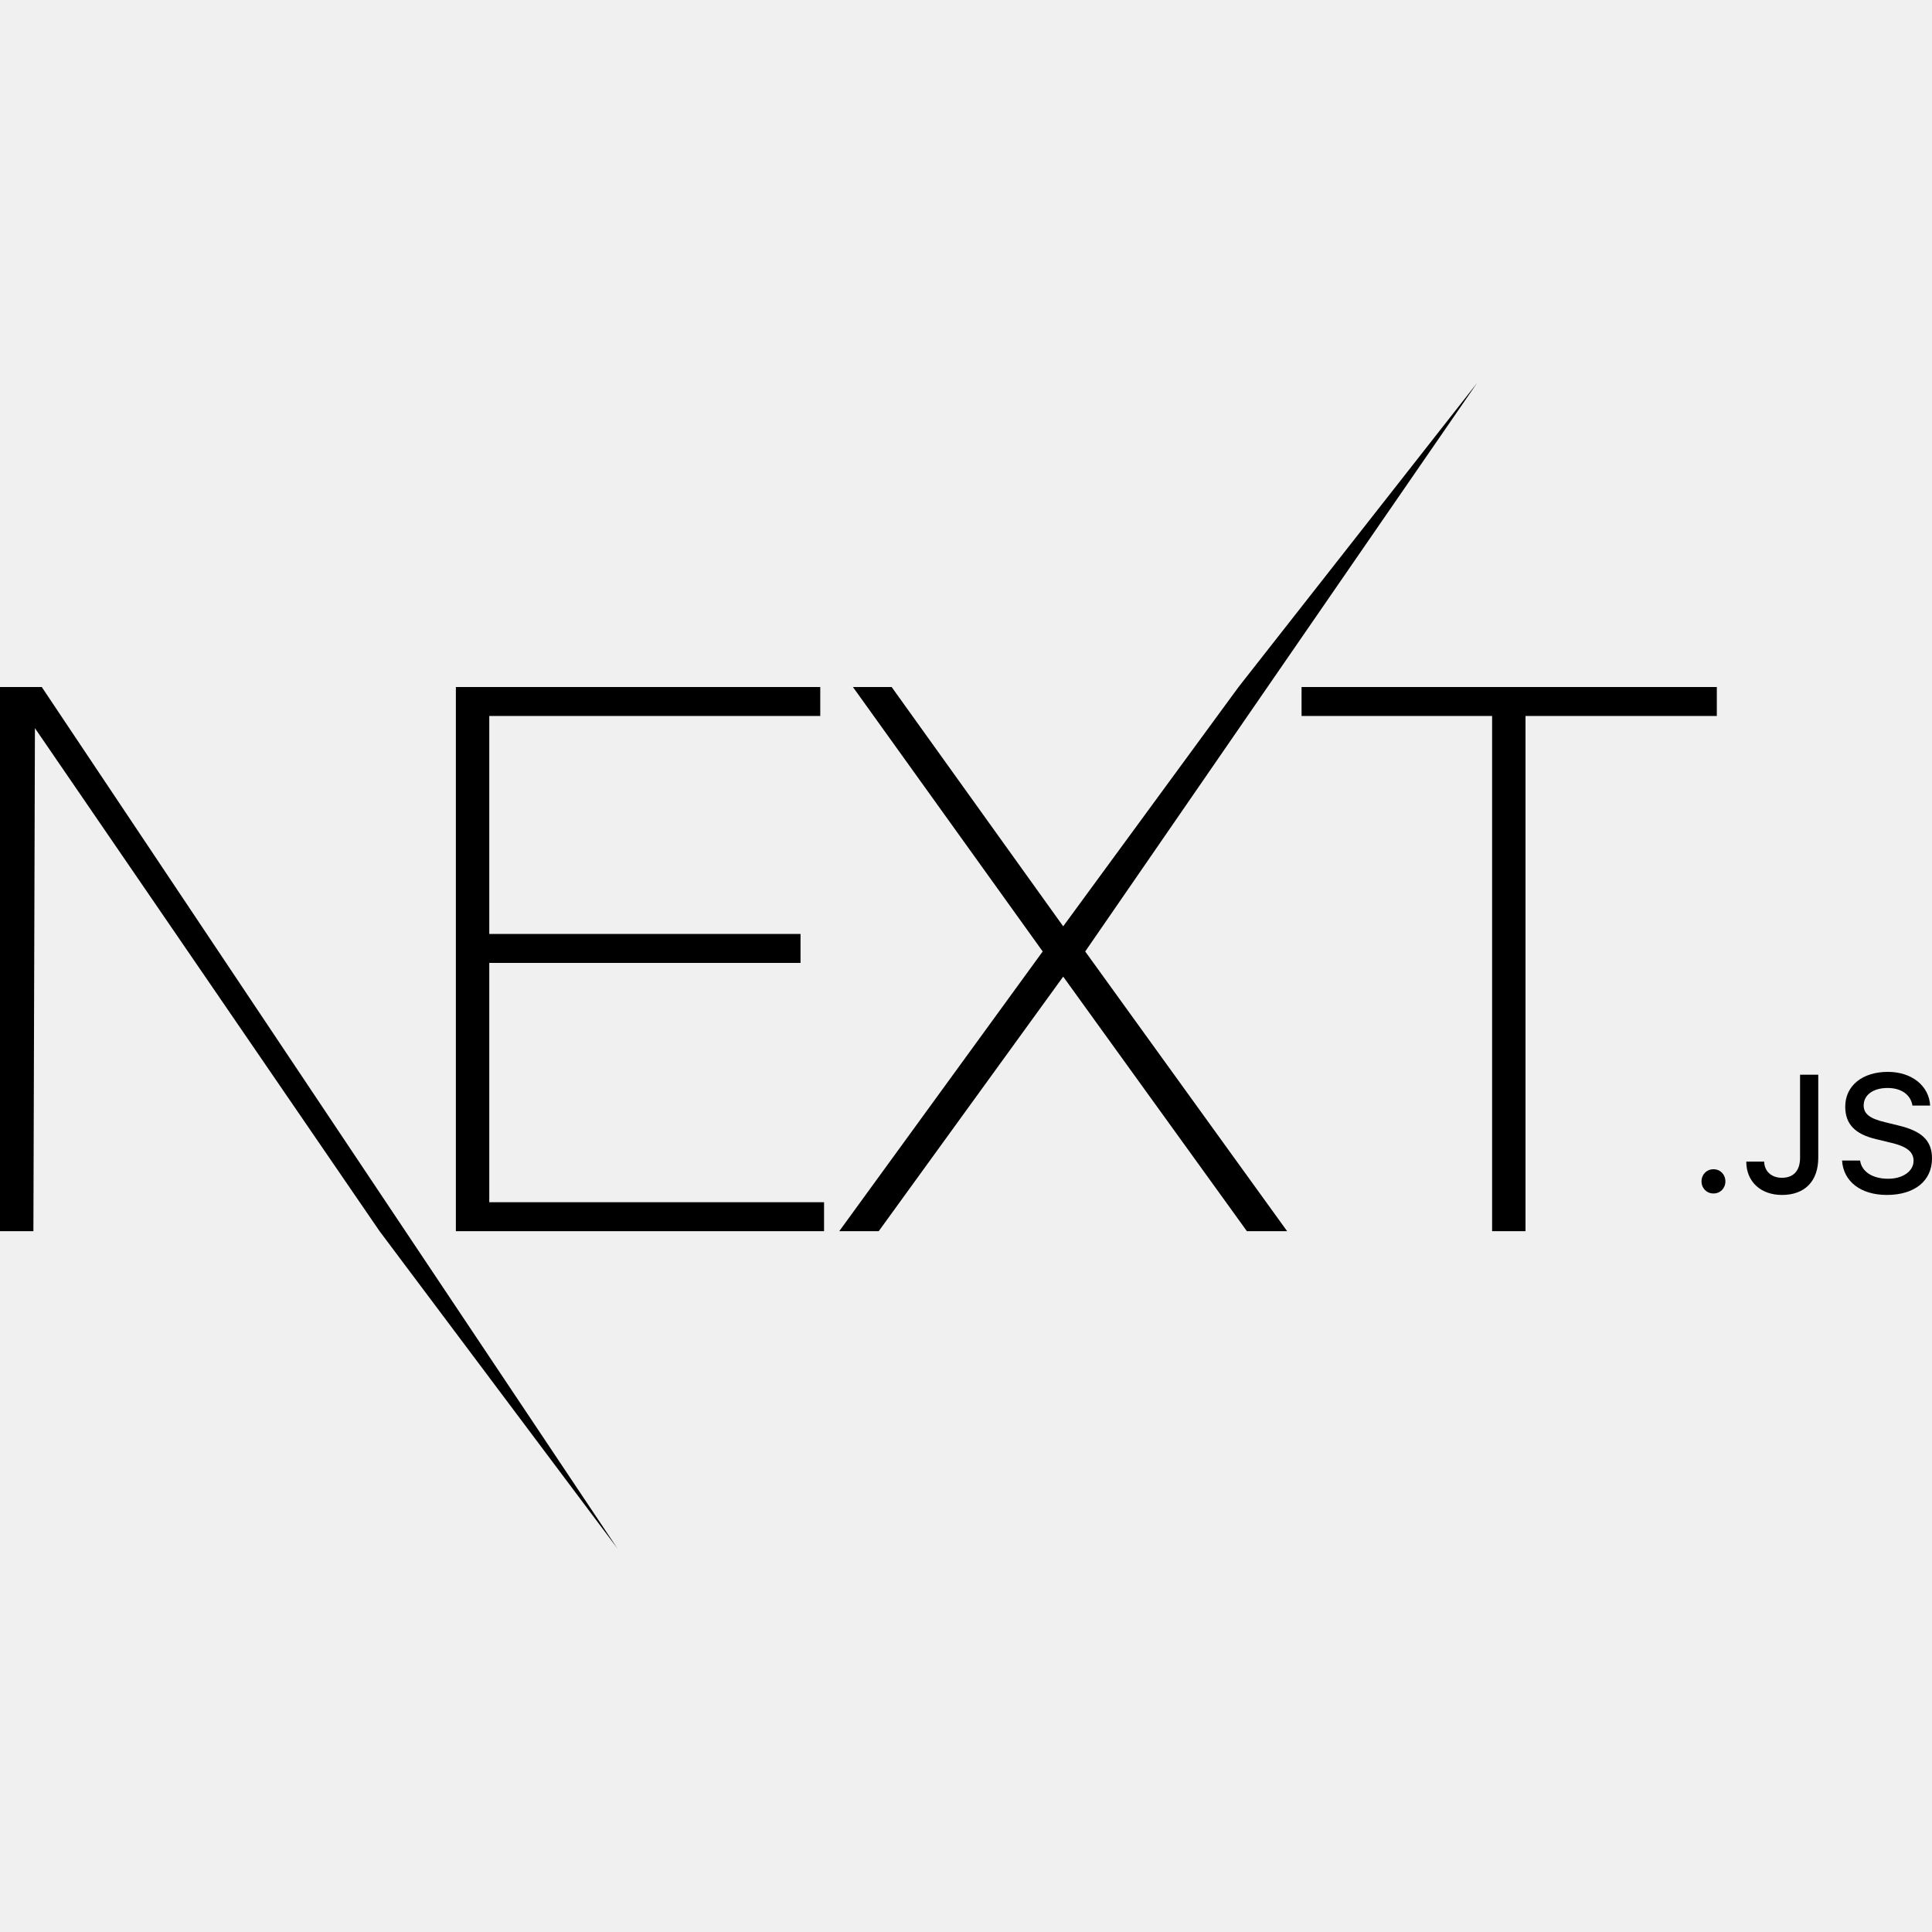
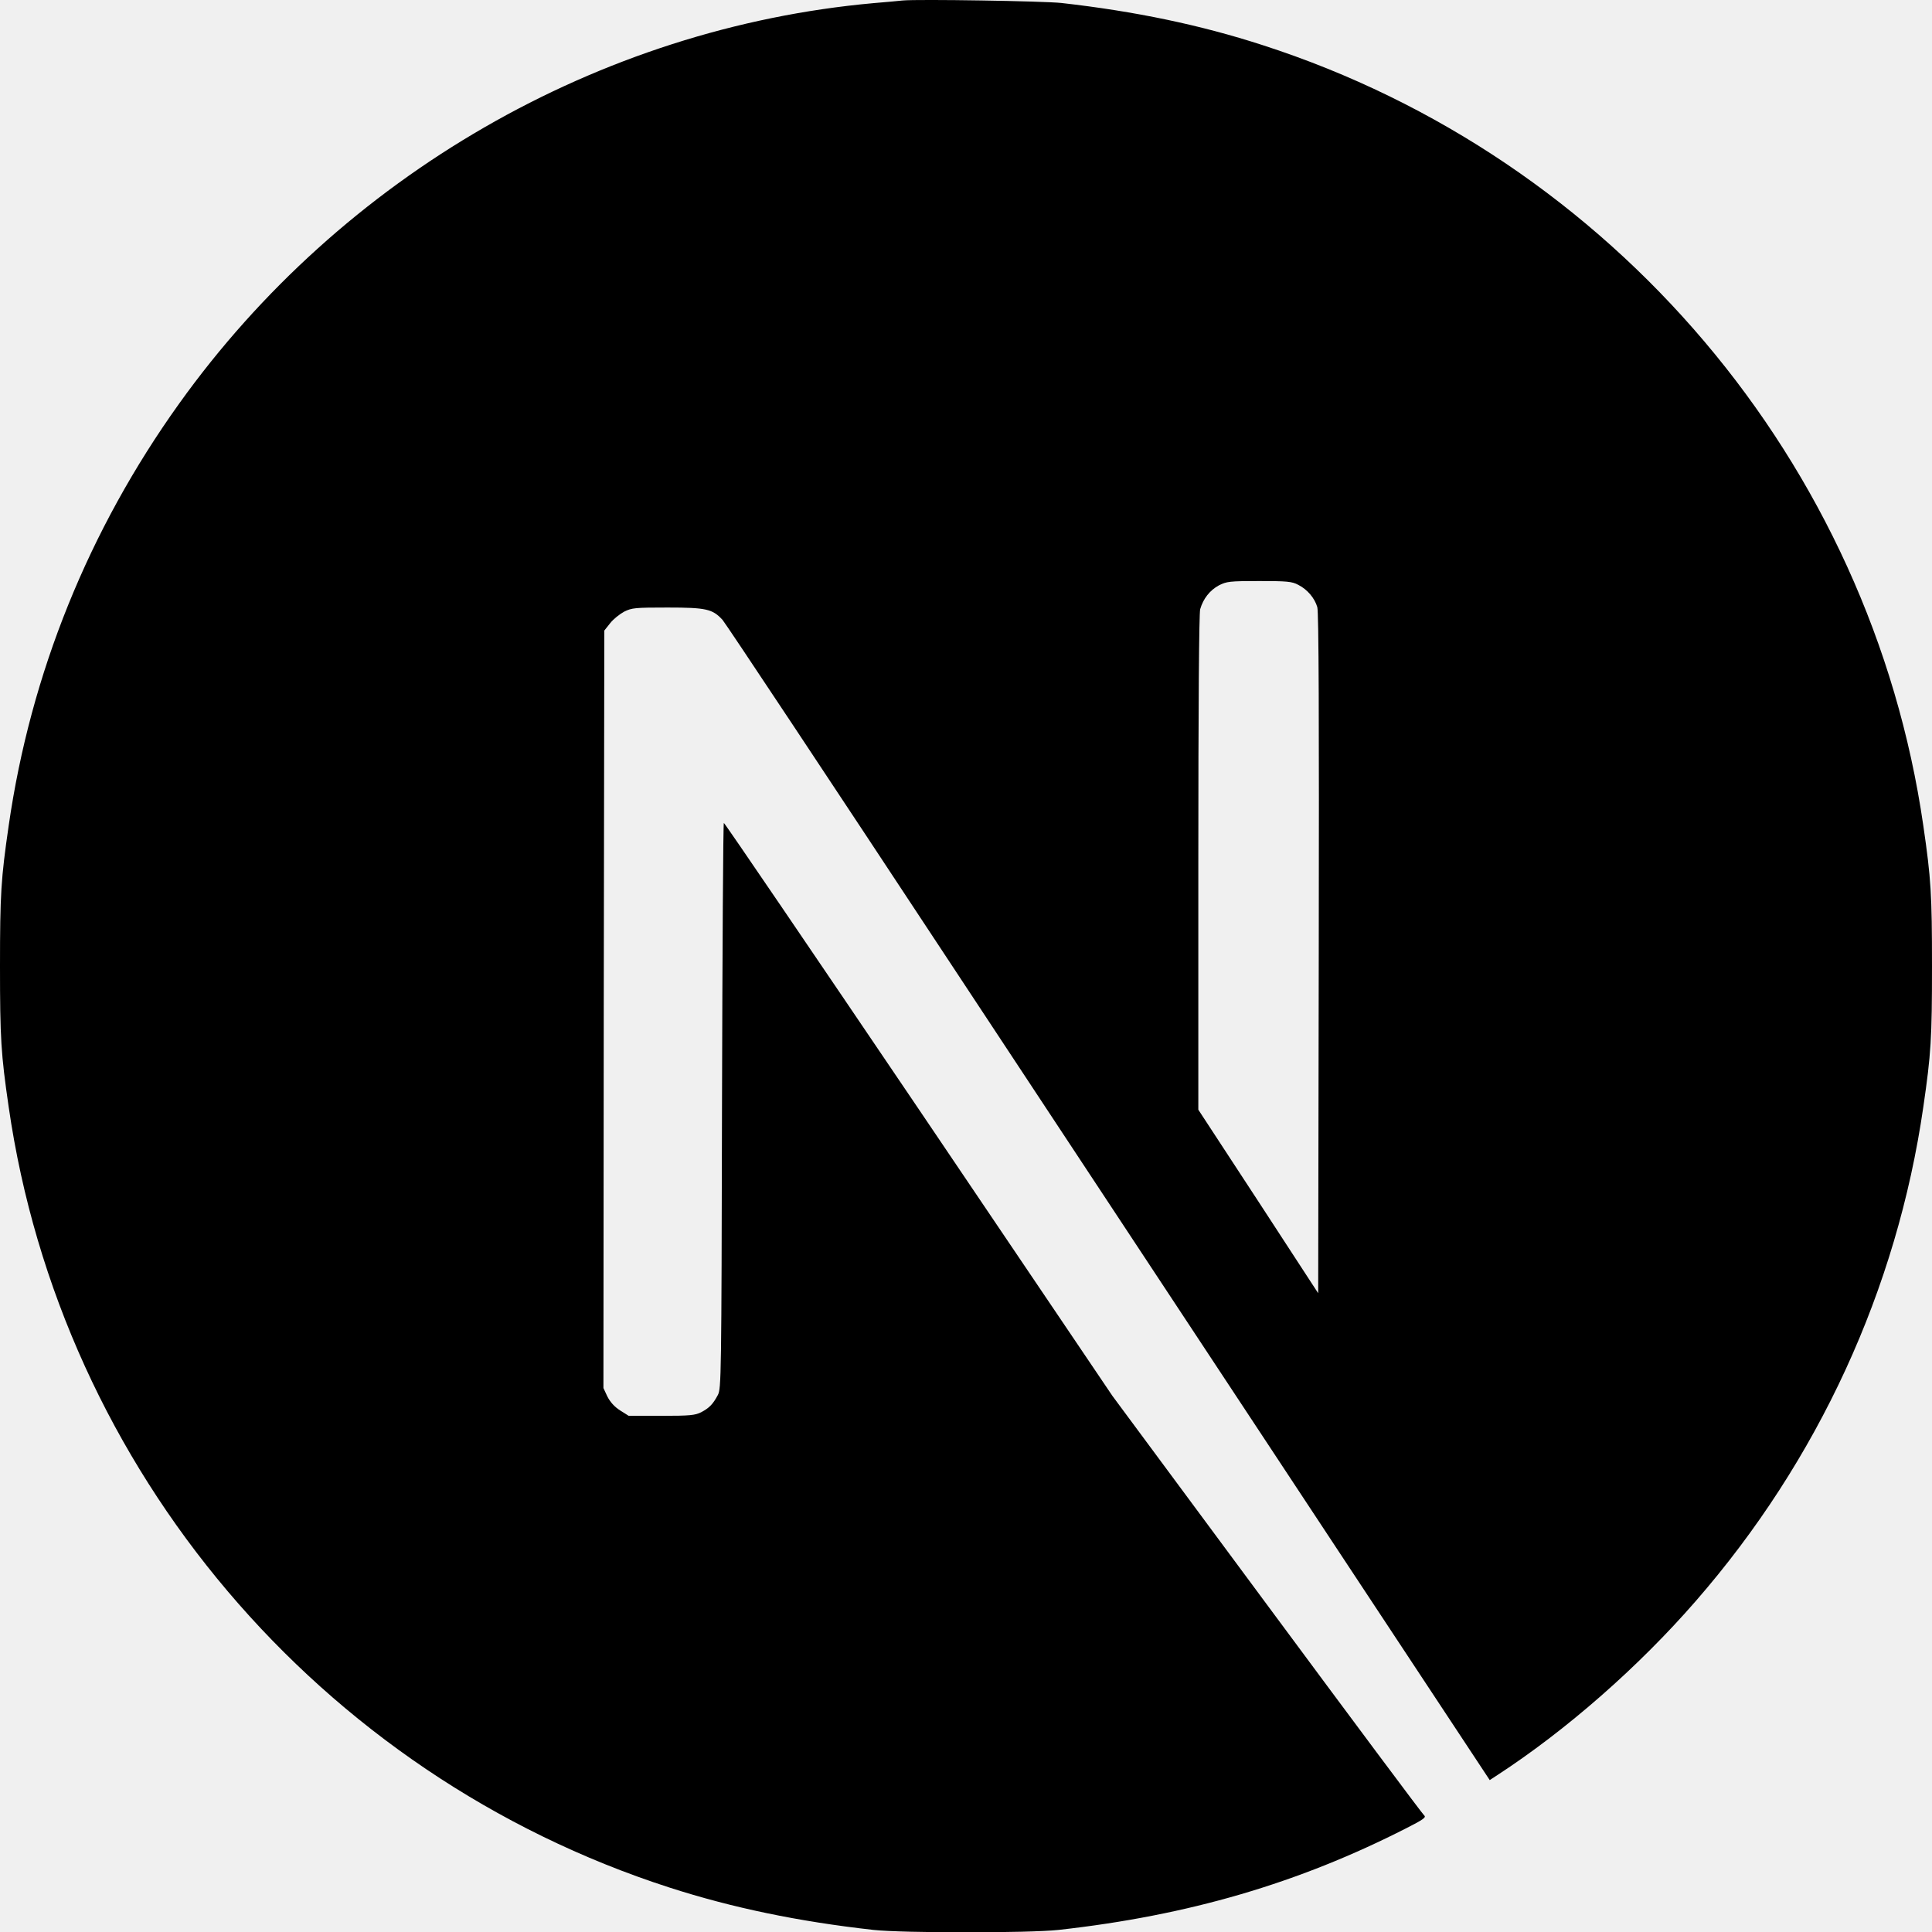
- <svg xmlns="http://www.w3.org/2000/svg" width="64px" height="64px" viewBox="0 -101.5 512 512" version="1.1" preserveAspectRatio="xMidYMid" fill="#000000">
+ <svg xmlns="http://www.w3.org/2000/svg" width="64px" height="64px" viewBox="0 0 24 24" fill="none">
  <g id="SVGRepo_bgCarrier" stroke-width="0" />
  <g id="SVGRepo_tracerCarrier" stroke-linecap="round" stroke-linejoin="round" />
  <g id="SVGRepo_iconCarrier">
-     <g>
-       <path d="M120.81,80.561 L217.378,80.561 L217.378,88.237 L129.662,88.237 L129.662,146.004 L212.148,146.004 L212.148,153.679 L129.662,153.679 L129.662,217.102 L218.384,217.102 L218.384,224.777 L120.81,224.777 L120.81,80.561 Z M226.029,80.561 L236.29,80.561 L281.757,143.984 L328.23,80.561 L391.441,0 L287.591,150.649 L341.106,224.777 L330.443,224.777 L281.757,157.315 L232.869,224.777 L222.408,224.777 L276.325,150.649 L226.029,80.561 Z M344.928,88.237 L344.928,80.561 L454.976,80.561 L454.976,88.237 L404.277,88.237 L404.277,224.777 L395.425,224.777 L395.425,88.237 L344.928,88.237 Z M1.42108547e-14,80.561 L11.065,80.561 L163.646,308.884 L100.592,224.777 L9.254,91.468 L8.852,224.777 L1.42108547e-14,224.777 L1.42108547e-14,80.561 Z M454.084,214.785 C452.275,214.785 450.919,213.384 450.919,211.573 C450.919,209.762 452.275,208.361 454.084,208.361 C455.914,208.361 457.249,209.762 457.249,211.573 C457.249,213.384 455.914,214.785 454.084,214.785 Z M462.782,206.335 L467.519,206.335 C467.583,208.9 469.456,210.625 472.212,210.625 C475.291,210.625 477.035,208.771 477.035,205.3 L477.035,183.31 L481.858,183.31 L481.858,205.321 C481.858,211.573 478.241,215.174 472.255,215.174 C466.636,215.174 462.782,211.681 462.782,206.335 Z M488.166,206.054 L492.946,206.054 C493.355,209.008 496.24,210.883 500.395,210.883 C504.271,210.883 507.113,208.878 507.113,206.119 C507.113,203.748 505.304,202.325 501.192,201.355 L497.187,200.385 C491.568,199.069 489.006,196.353 489.006,191.783 C489.006,186.242 493.527,182.556 500.309,182.556 C506.617,182.556 511.225,186.242 511.505,191.481 L506.811,191.481 C506.359,188.614 503.862,186.824 500.244,186.824 C496.434,186.824 493.893,188.657 493.893,191.459 C493.893,193.68 495.529,194.952 499.577,195.9 L503,196.741 C509.373,198.229 512,200.816 512,205.494 C512,211.444 507.393,215.174 500.029,215.174 C493.14,215.174 488.511,211.616 488.166,206.054 Z" fill="#000000" fill-rule="nonzero"> </path>
+     <g clip-path="url(#clip0)">
+       <path d="M11.214 0.006C11.162 0.011 10.998 0.028 10.85 0.039C7.442 0.347 4.249 2.186 2.226 5.013C1.1 6.585 0.38 8.368 0.108 10.256C0.012 10.916 0 11.11 0 12.004C0 12.898 0.012 13.093 0.108 13.752C0.76 18.259 3.967 22.045 8.317 23.448C9.096 23.699 9.917 23.87 10.85 23.974C11.214 24.014 12.786 24.014 13.15 23.974C14.761 23.795 16.127 23.396 17.473 22.709C17.68 22.604 17.72 22.575 17.692 22.552C17.673 22.538 16.793 21.358 15.737 19.931L13.818 17.339L11.414 13.78C10.09 11.823 9.002 10.223 8.992 10.223C8.983 10.221 8.974 11.802 8.969 13.733C8.962 17.114 8.96 17.25 8.917 17.33C8.856 17.445 8.809 17.491 8.711 17.543C8.636 17.581 8.57 17.588 8.216 17.588H7.81L7.702 17.52C7.632 17.475 7.58 17.416 7.545 17.348L7.496 17.243L7.5 12.539L7.507 7.833L7.58 7.741C7.618 7.692 7.697 7.629 7.754 7.598C7.85 7.551 7.887 7.547 8.293 7.547C8.772 7.547 8.852 7.565 8.976 7.701C9.011 7.739 10.313 9.7 11.871 12.063C13.429 14.425 15.559 17.651 16.605 19.235L18.506 22.113L18.602 22.05C19.453 21.496 20.354 20.708 21.067 19.887C22.585 18.144 23.564 16.018 23.892 13.752C23.988 13.093 24 12.898 24 12.004C24 11.11 23.988 10.916 23.892 10.256C23.24 5.75 20.033 1.963 15.683 0.56C14.916 0.311 14.1 0.14 13.185 0.037C12.96 0.013 11.409 -0.012 11.214 0.006ZM16.127 7.265C16.239 7.321 16.331 7.429 16.364 7.542C16.382 7.603 16.387 8.907 16.382 11.847L16.375 16.065L15.632 14.925L14.886 13.785V10.719C14.886 8.736 14.895 7.622 14.909 7.568C14.947 7.436 15.029 7.333 15.141 7.272C15.238 7.223 15.273 7.218 15.641 7.218C15.988 7.218 16.049 7.223 16.127 7.265Z" fill="#000000" />
    </g>
+     <defs>
+       <clipPath id="clip0">
+         <rect width="24" height="24" fill="white" />
+       </clipPath>
+     </defs>
  </g>
</svg>
